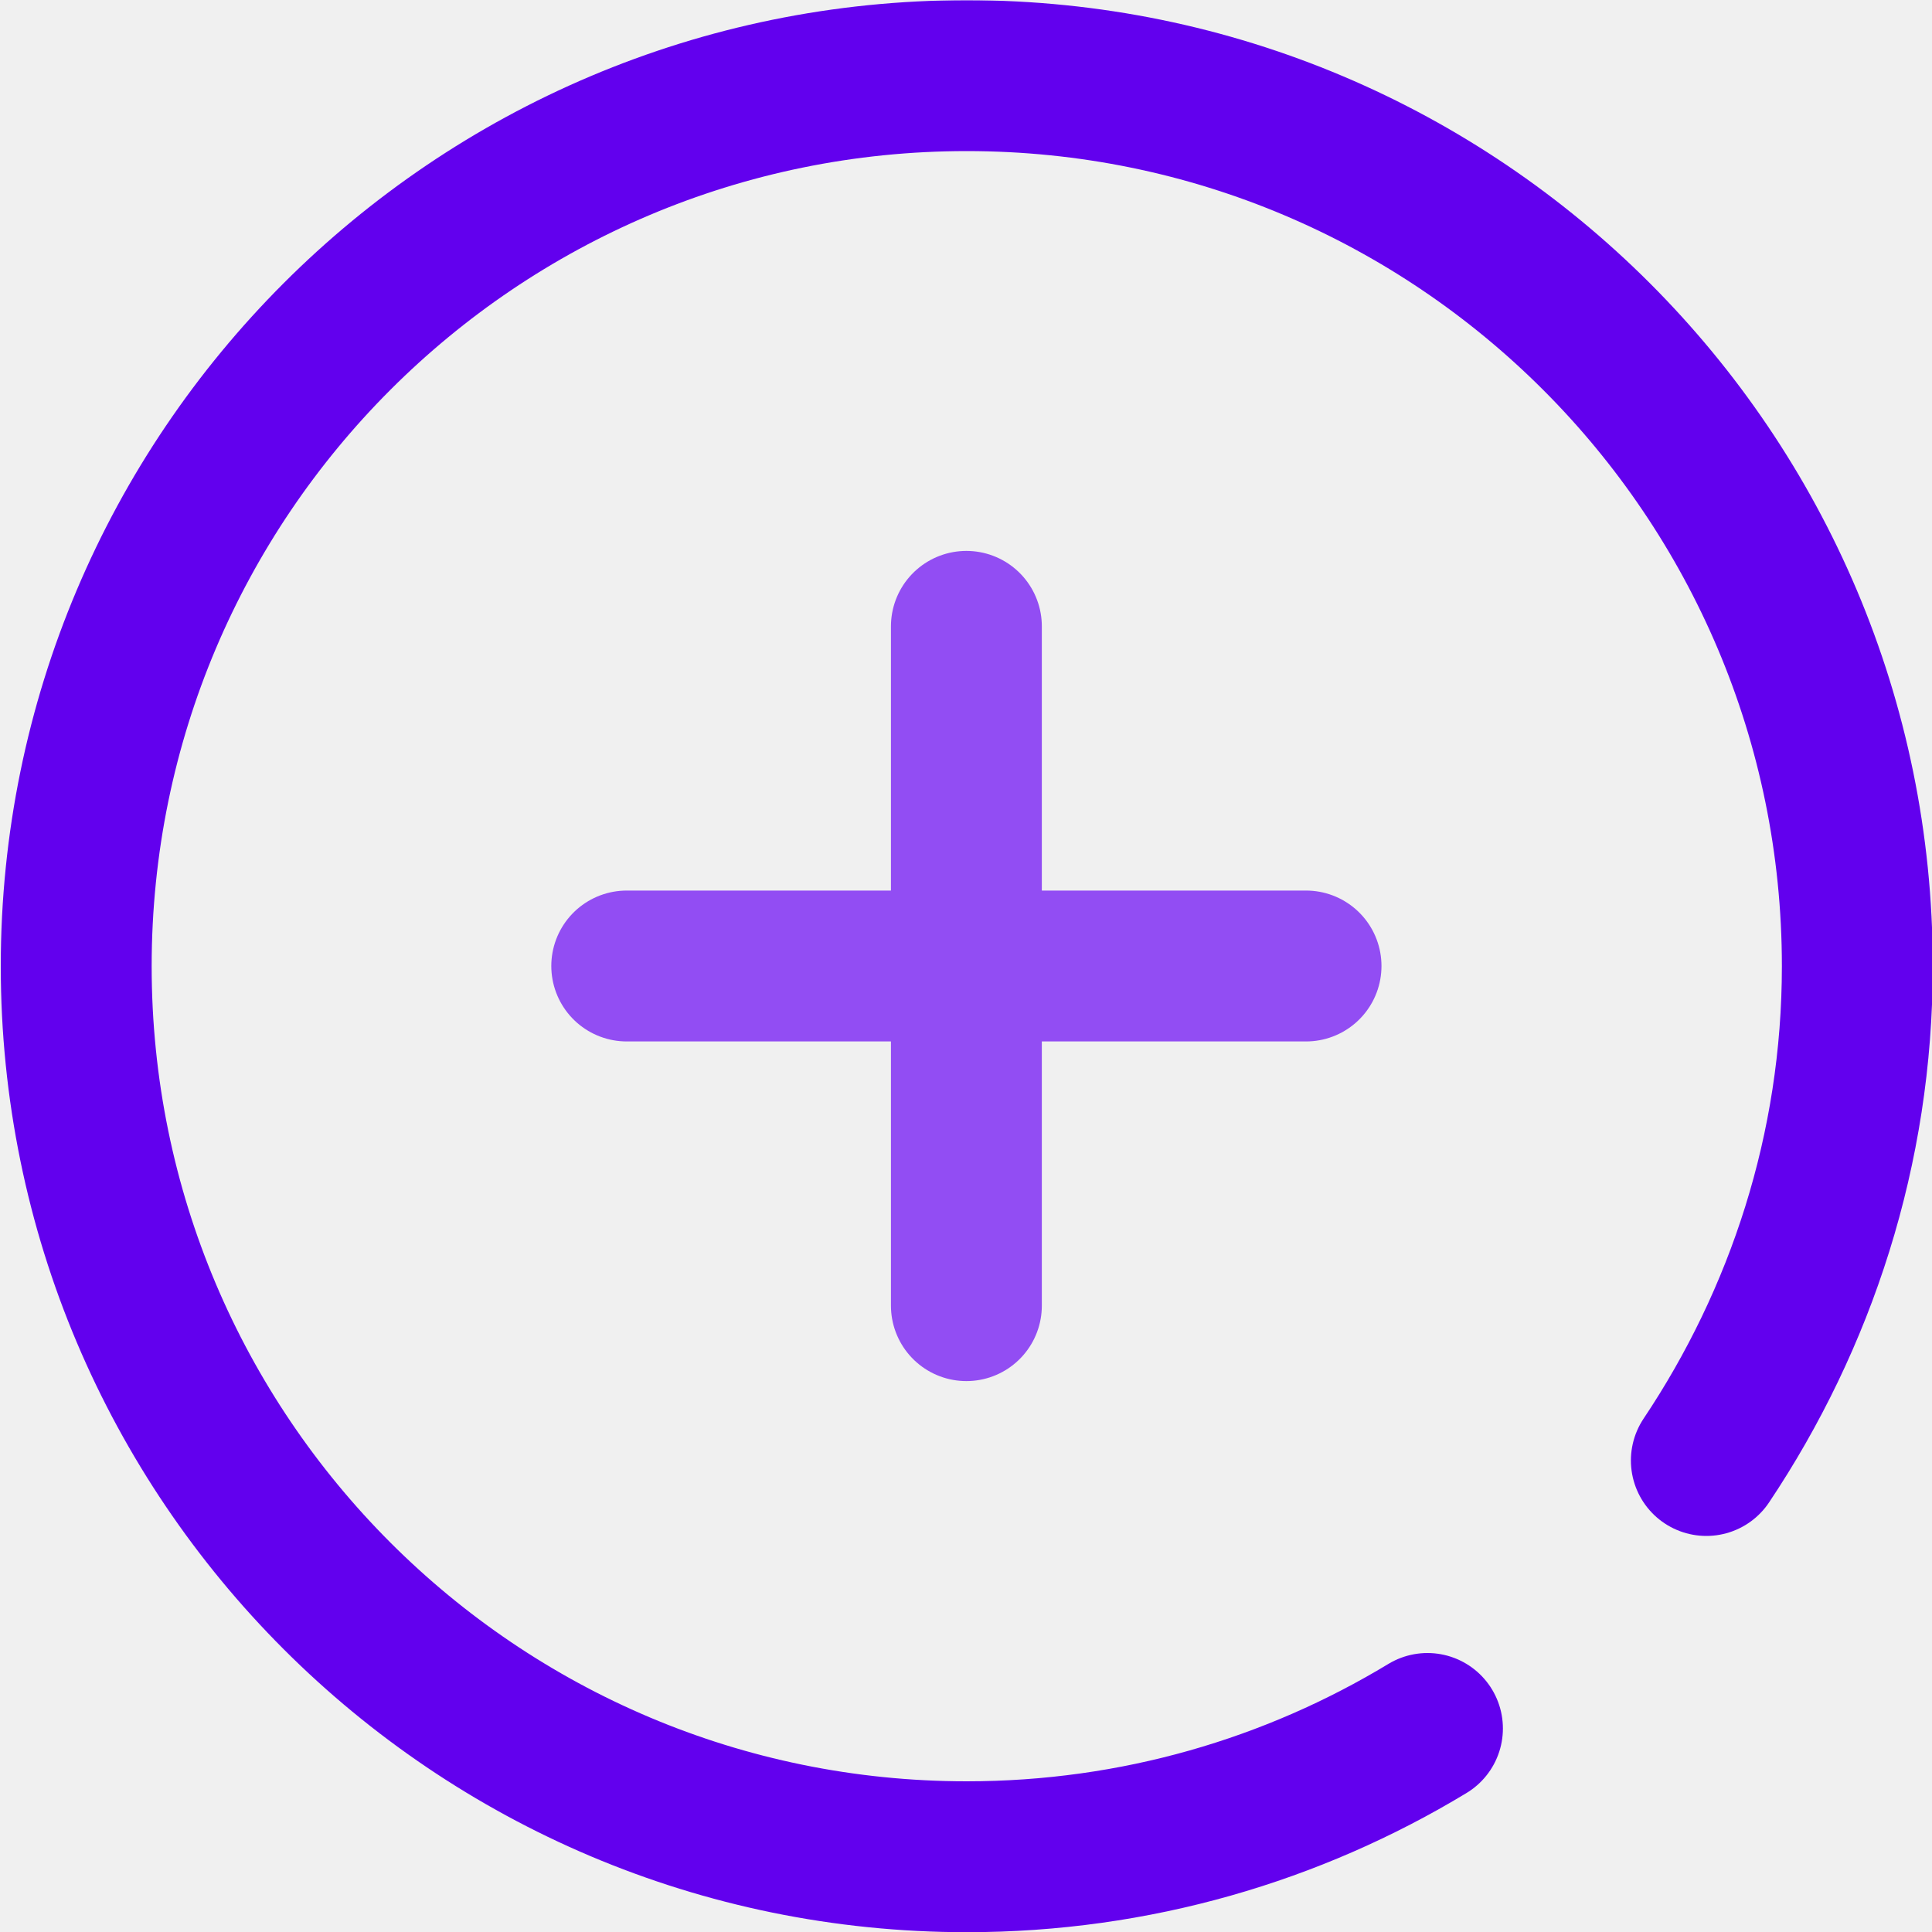
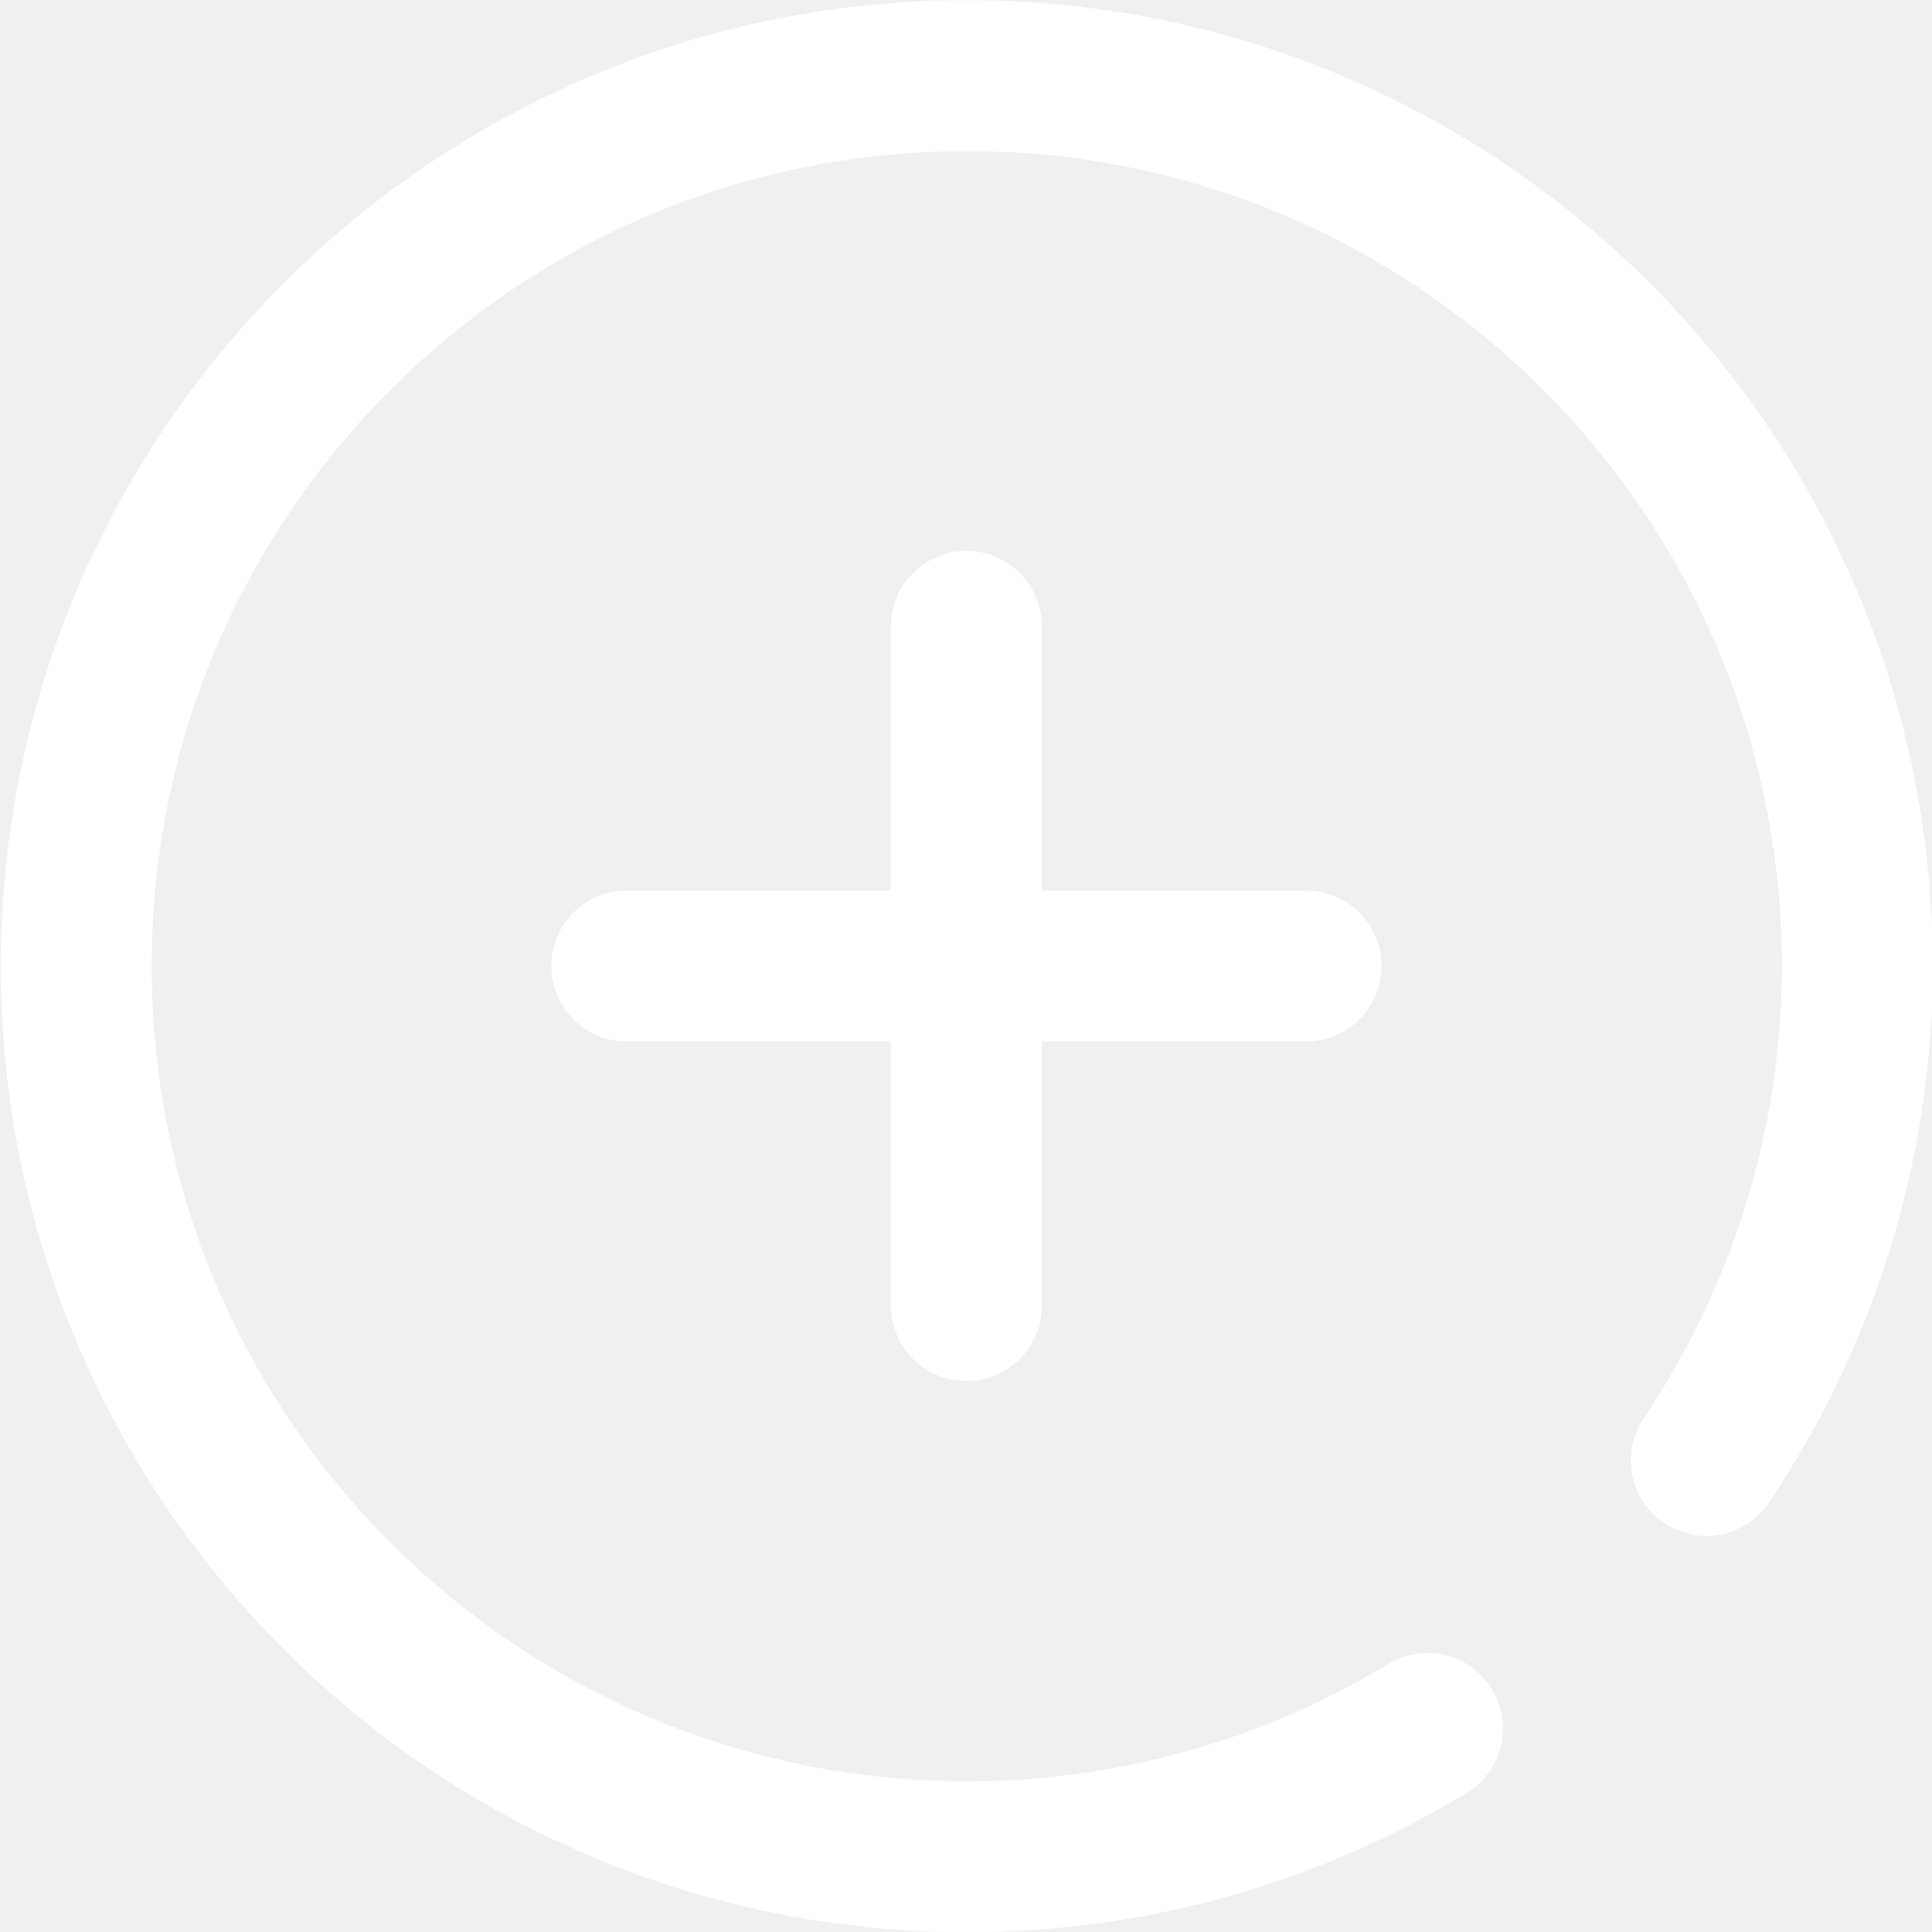
<svg xmlns="http://www.w3.org/2000/svg" width="20" height="20" viewBox="0 0 20 20" fill="none">
  <g clip-path="url(#clip0_3350_23861)">
-     <path d="M10.004 6.484V13.516" stroke="#924df3" stroke-width="1.562" stroke-miterlimit="10" stroke-linecap="round" stroke-linejoin="round" />
-     <path d="M6.488 10H13.52" stroke="#924df3" stroke-width="1.562" stroke-miterlimit="10" stroke-linecap="round" stroke-linejoin="round" />
+     <path d="M10.004 6.484V13.516" stroke="#ffffff" stroke-width="1.562" stroke-miterlimit="10" stroke-linecap="round" stroke-linejoin="round" />
+     <path d="M6.488 10H13.52" stroke="#ffffff" stroke-width="1.562" stroke-miterlimit="10" stroke-linecap="round" stroke-linejoin="round" />
    <mask id="mask0_3350_23861" style="mask-type:luminance" maskUnits="userSpaceOnUse" x="0" y="0" width="21" height="21">
      <path d="M0.008 0.002H20.008V20.002H0.008V0.002Z" fill="white" />
    </mask>
    <g mask="url(#mask0_3350_23861)">
-       <path d="M14.777 17.893C13.386 18.735 11.754 19.221 10.008 19.221C4.916 19.221 0.789 15.093 0.789 10.002C0.789 4.911 4.916 0.783 10.008 0.783C15.099 0.783 19.227 4.911 19.227 10.002C19.227 11.895 18.643 13.655 17.664 15.119" stroke="#6200ee" stroke-width="1.562" stroke-miterlimit="10" stroke-linecap="round" stroke-linejoin="round" />
+       <path d="M14.777 17.893C13.386 18.735 11.754 19.221 10.008 19.221C4.916 19.221 0.789 15.093 0.789 10.002C0.789 4.911 4.916 0.783 10.008 0.783C15.099 0.783 19.227 4.911 19.227 10.002C19.227 11.895 18.643 13.655 17.664 15.119" stroke="#ffffff" stroke-width="1.562" stroke-miterlimit="10" stroke-linecap="round" stroke-linejoin="round" />
    </g>
  </g>
  <defs>
    <clipPath id="clip0_3350_23861">
      <rect width="20" height="20" fill="white" />
    </clipPath>
  </defs>
</svg>
